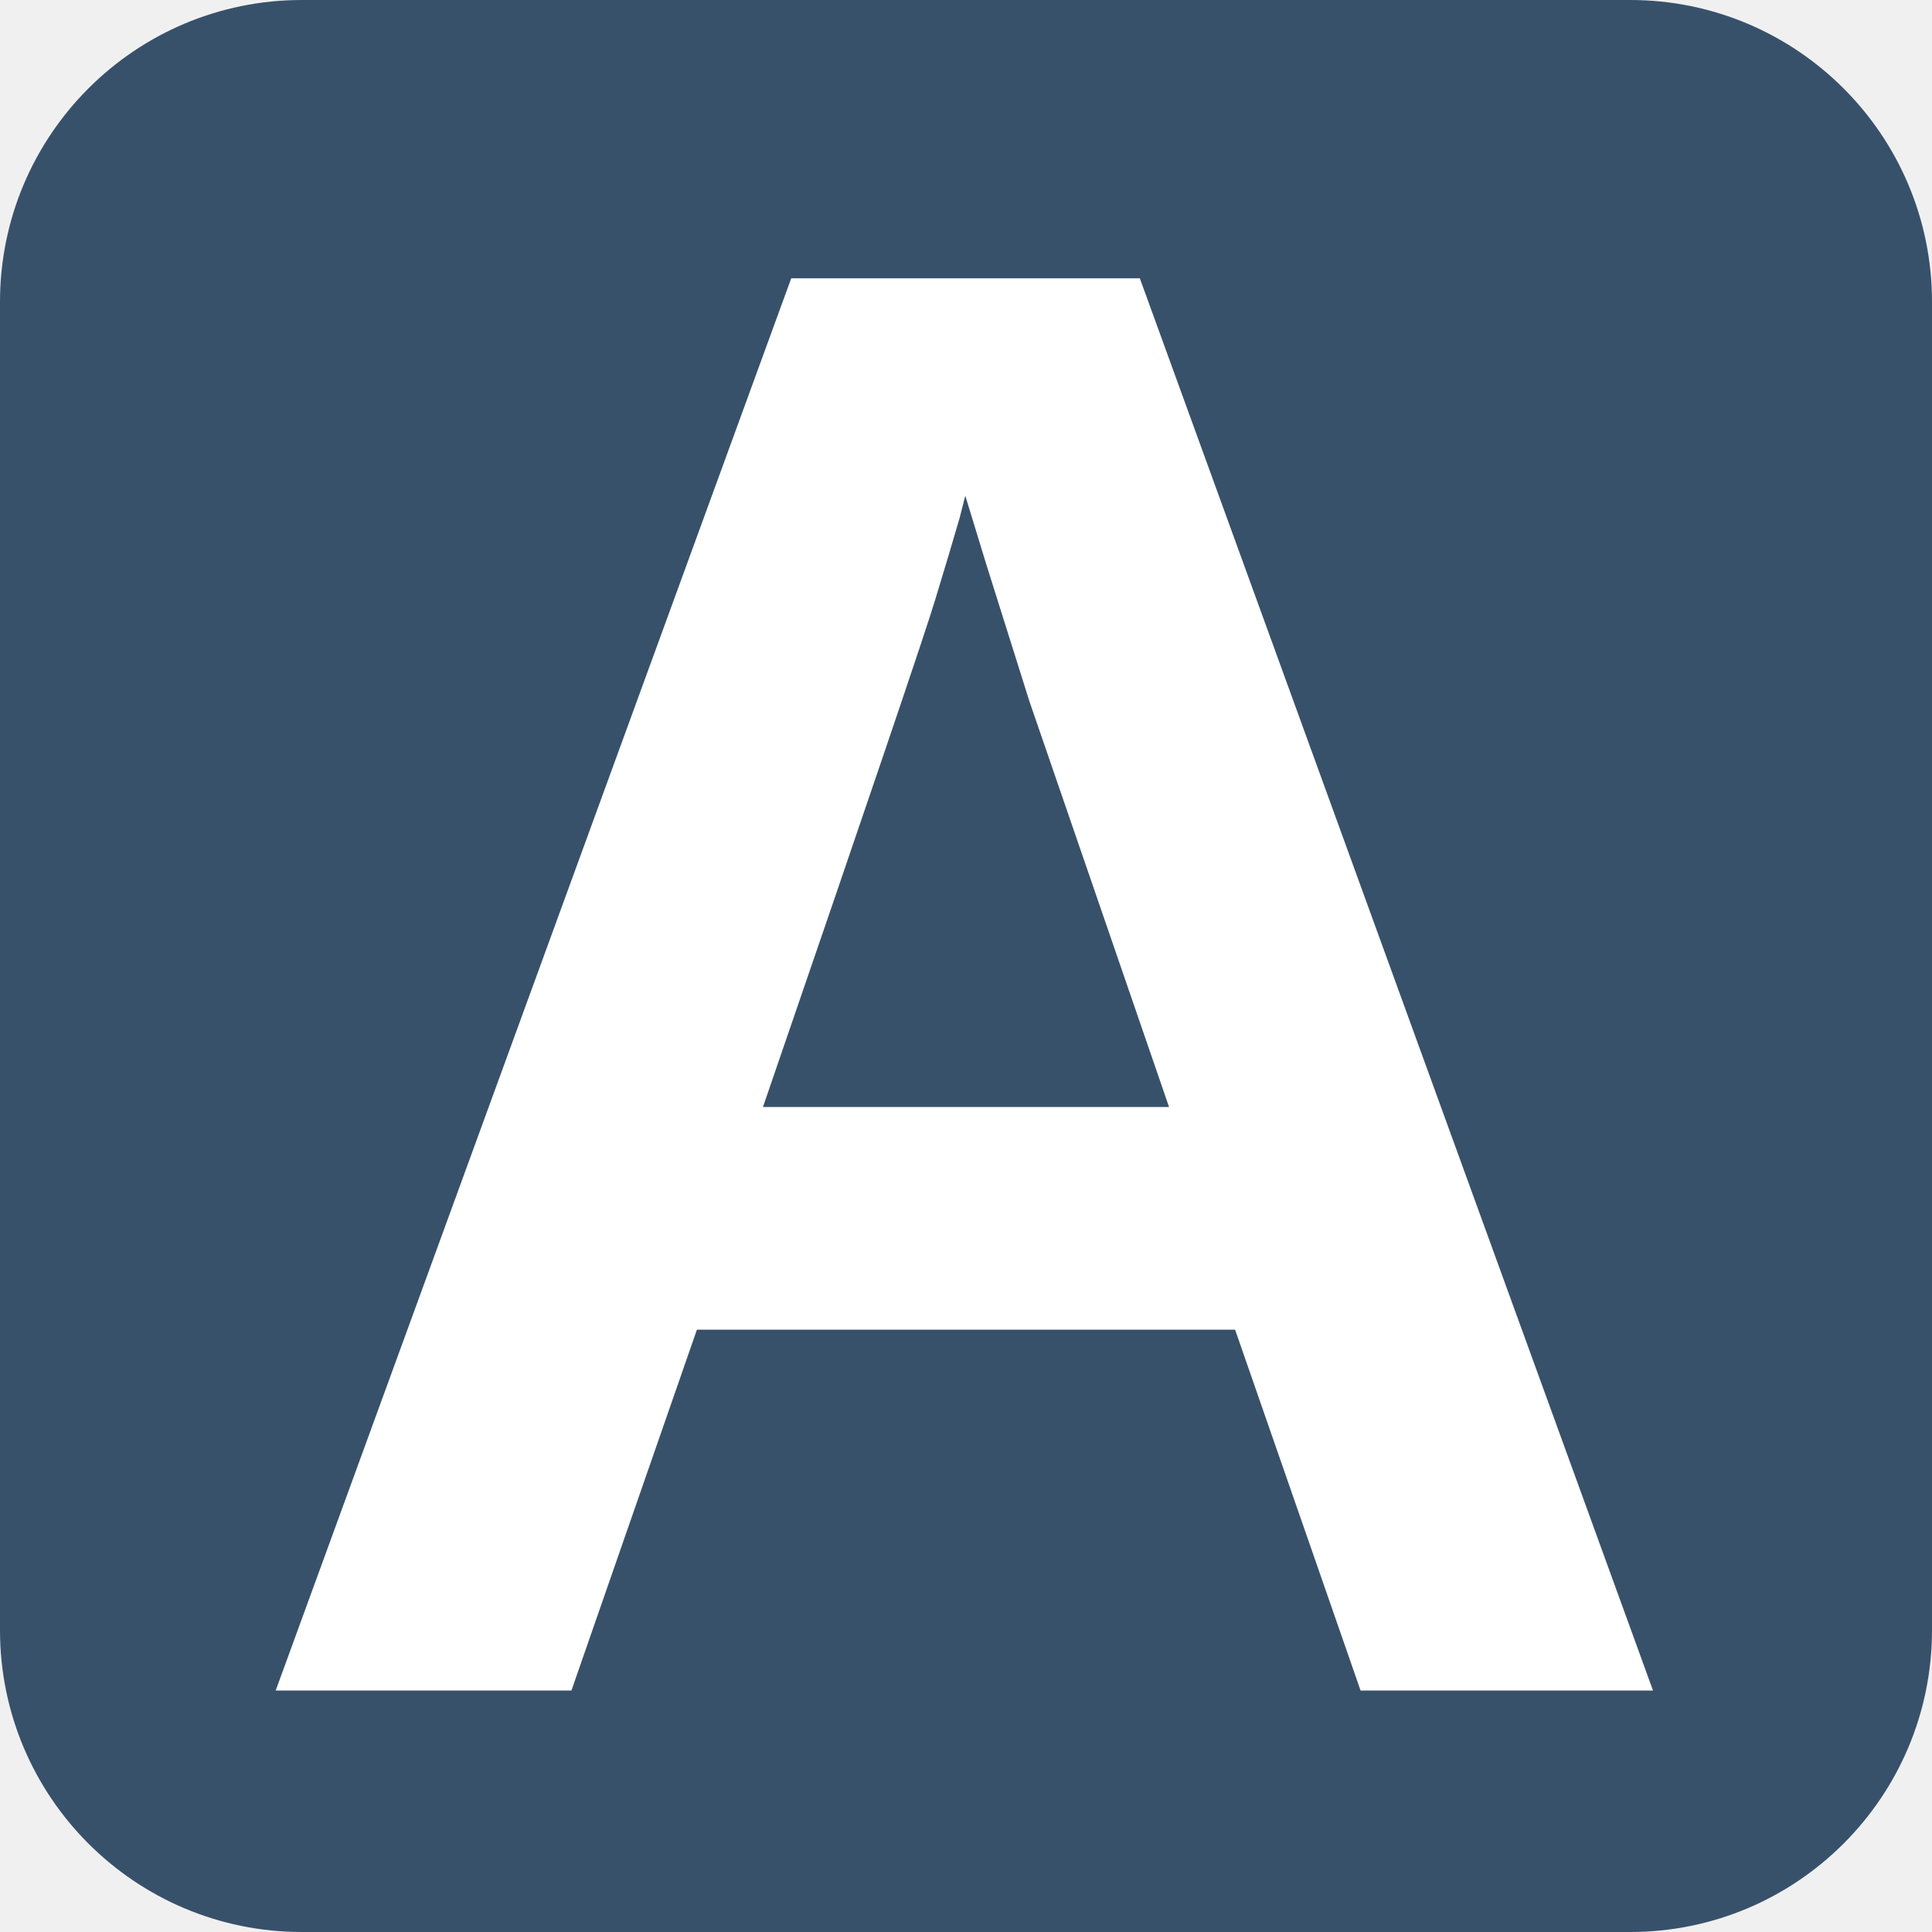
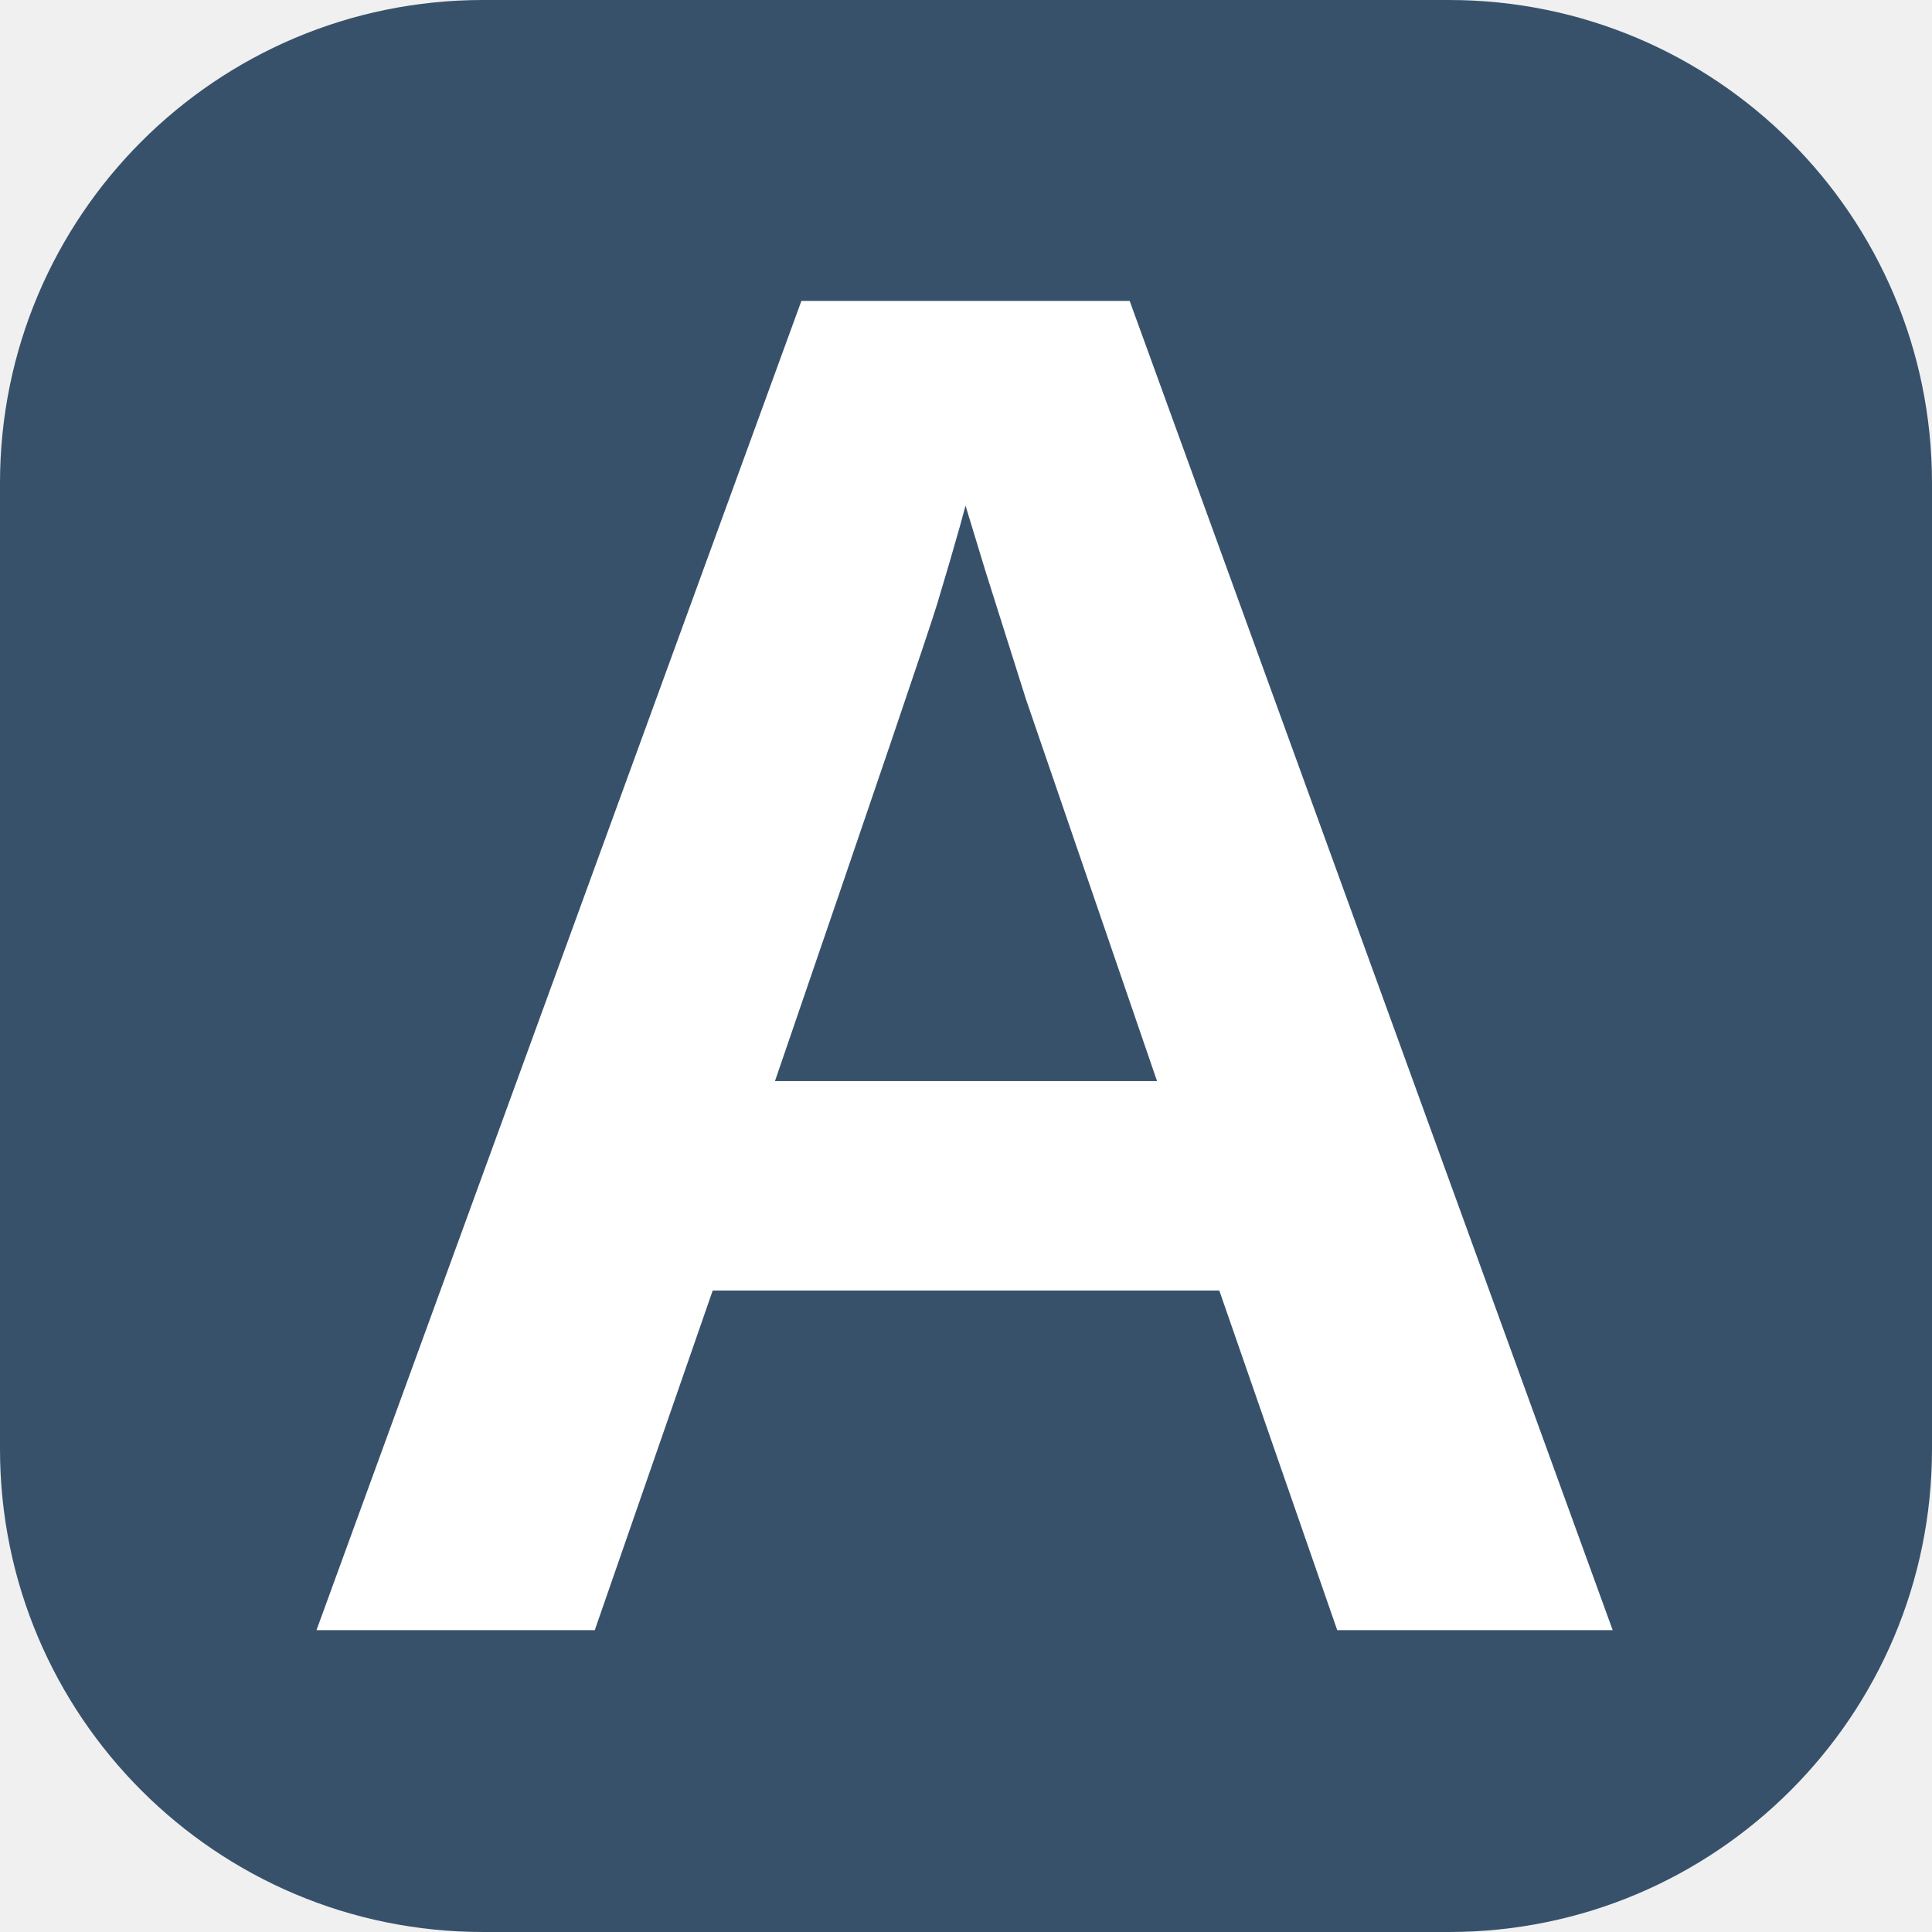
<svg xmlns="http://www.w3.org/2000/svg" viewBox="0 0 64 64">
-   <rect width="64" height="64" rx="10" fill="#38516b" />
-   <text x="32" y="56" text-anchor="middle" font-family="Arial, sans-serif" font-size="68" font-weight="700" fill="#ffffff">A</text>
+   <rect width="64" height="64" rx="16" fill="#38516b" />
+   <text x="32" y="54" text-anchor="middle" font-family="Arial, sans-serif" font-size="64" font-weight="700" fill="#ffffff">A</text>
</svg>
